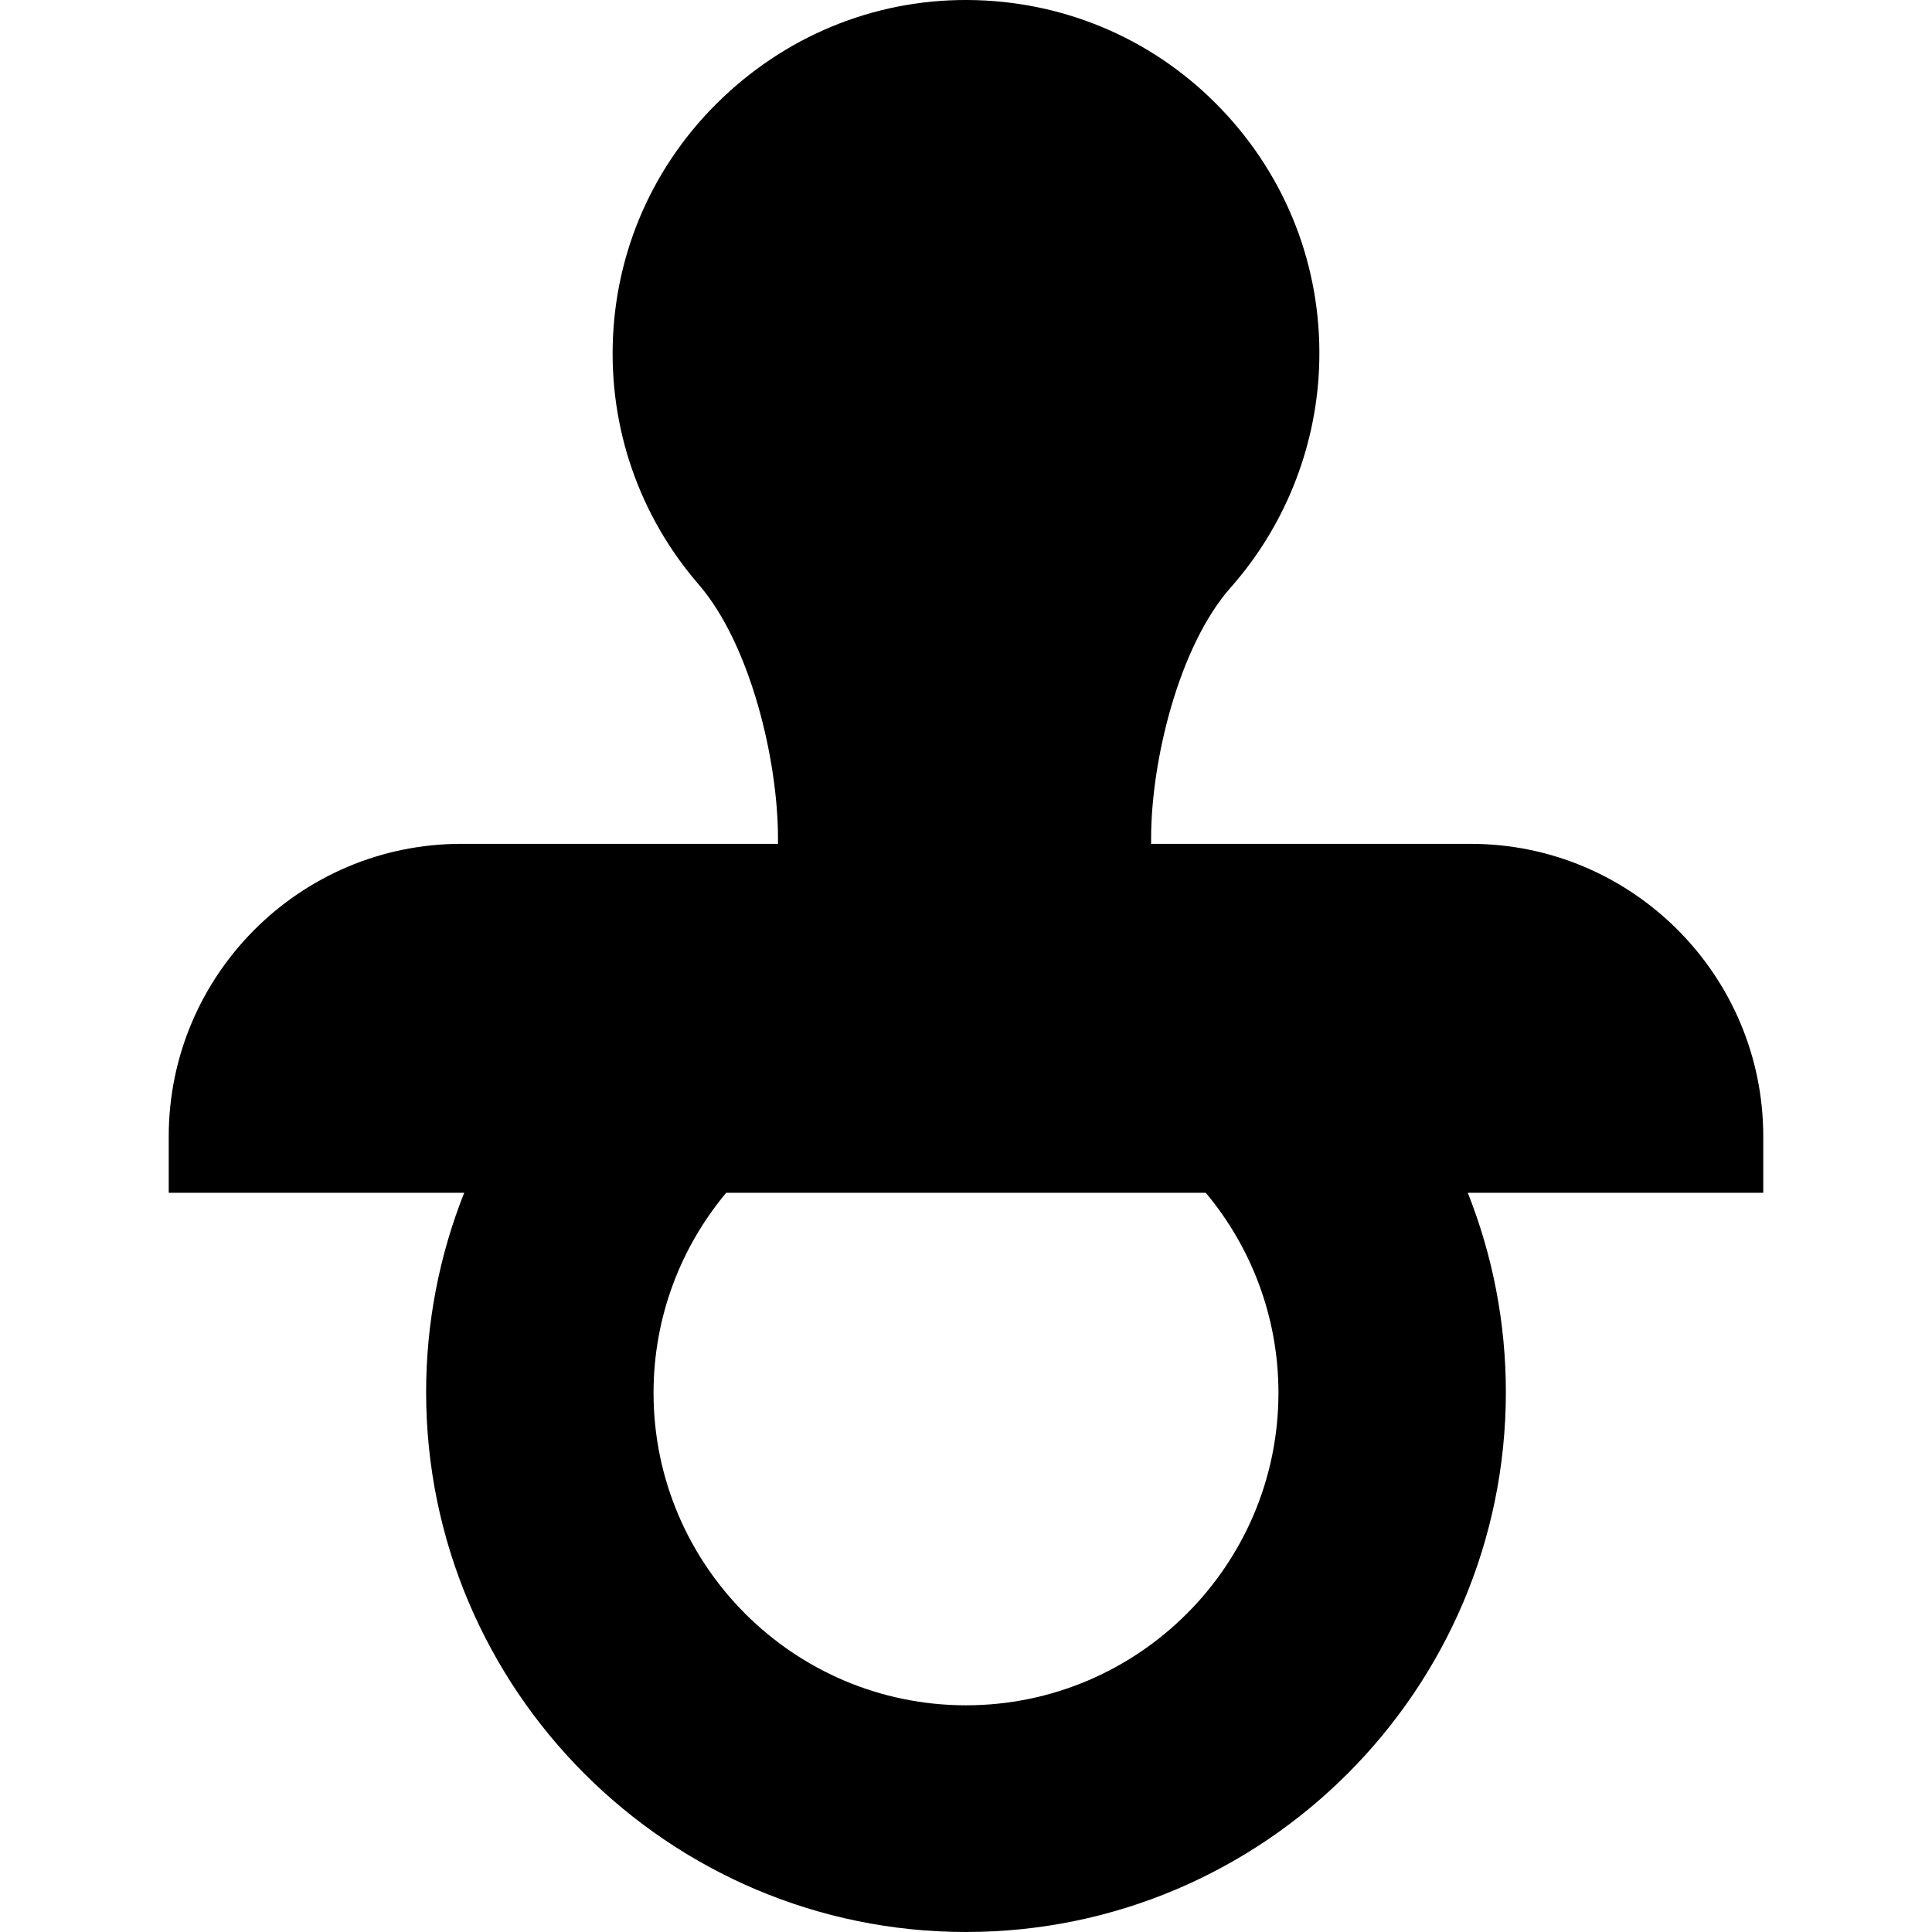
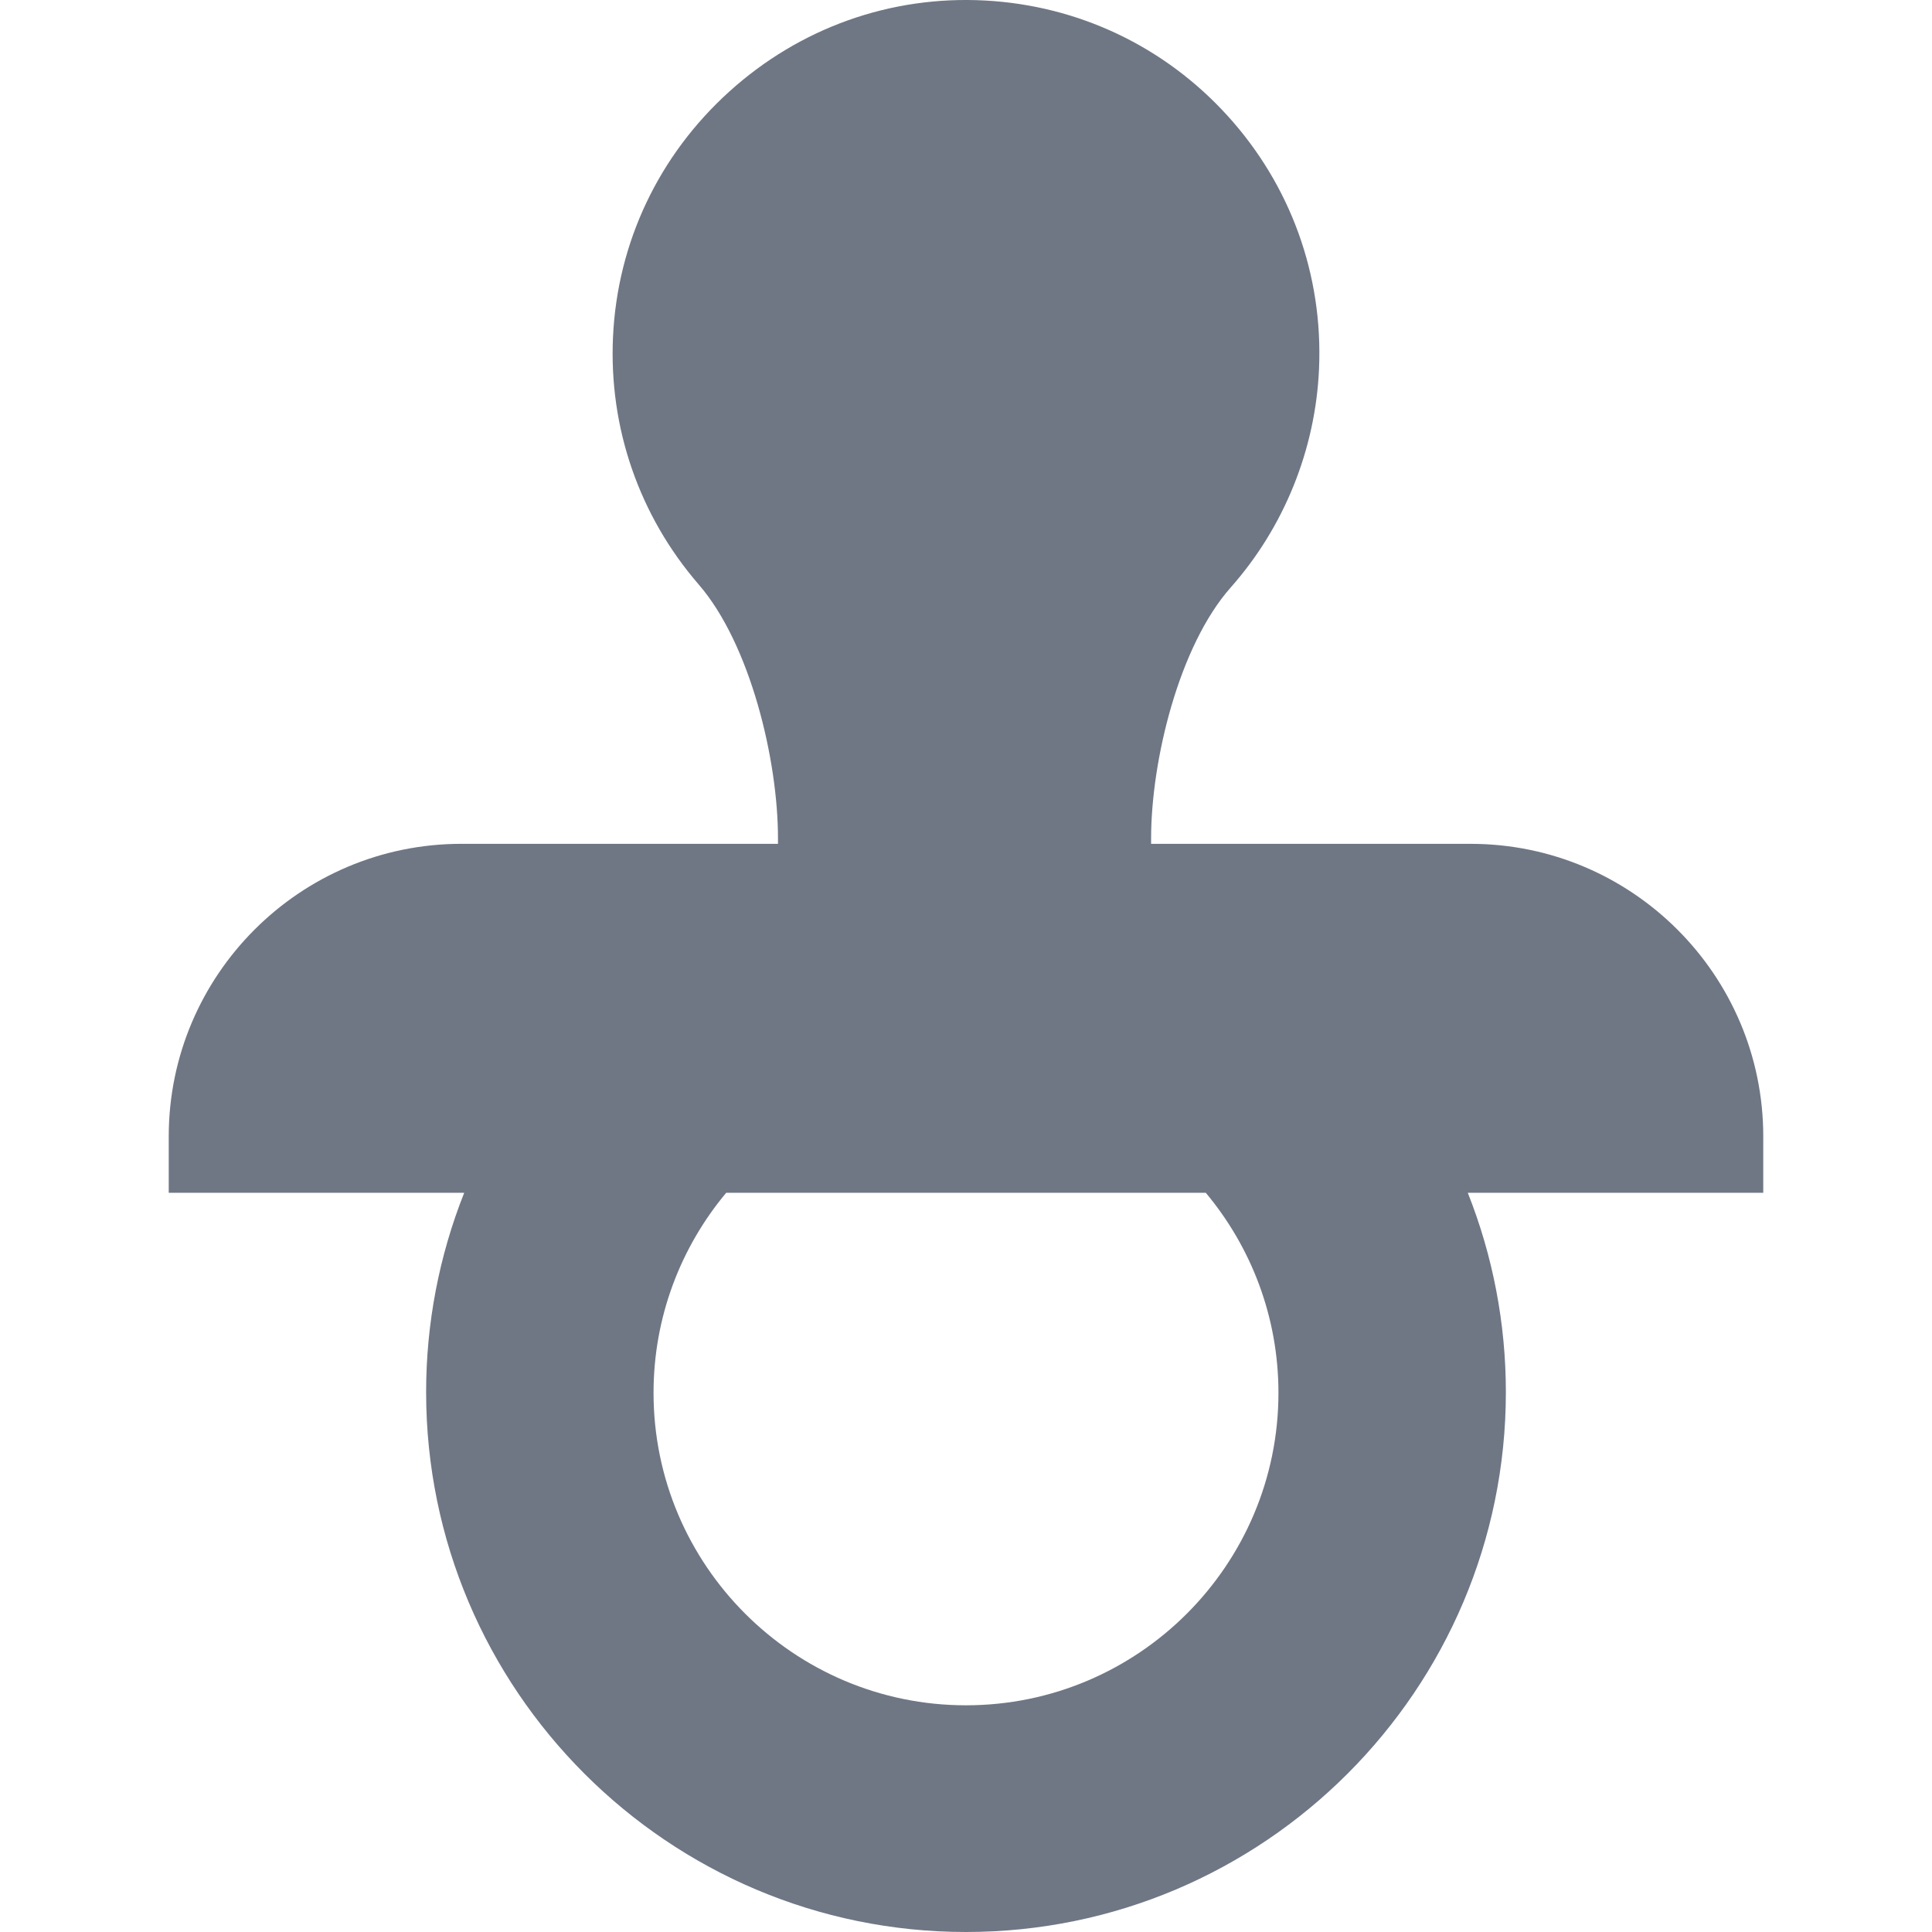
- <svg xmlns="http://www.w3.org/2000/svg" version="1.1" id="Capa_1" x="0px" y="0px" viewBox="0 0 511.998 511.998" style="enable-background:new 0 0 511.998 511.998;" xml:space="preserve" fill="#000000">
+ <svg xmlns="http://www.w3.org/2000/svg" version="1.1" id="Capa_1" x="0px" y="0px" viewBox="0 0 511.998 511.998" style="enable-background:new 0 0 511.998 511.998;" xml:space="preserve" fill="#6F7785">
  <g>
    <g>
      <path d="M467.281,301.17c0-42.758-34.787-77.544-77.544-77.544h-84.685v-1.394c0-20.709,7.392-51.066,21.093-66.539    c14.162-15.992,22.476-36.571,23.412-57.947c1.087-24.831-7.514-48.639-24.22-67.042c-16.694-18.389-39.539-29.246-64.328-30.57    c-24.992-1.335-49.062,7.24-67.755,24.147c-18.687,16.9-29.626,39.972-30.8,64.965c-1.133,24.098,6.931,47.413,22.708,65.65    c13.646,15.775,21.009,46.417,21.009,67.239v1.488h-83.911c-42.758,0-77.544,34.787-77.544,77.544V316.1h78.301    c-6.637,16.71-10.091,34.611-10.091,52.825c0,78.891,64.183,143.072,143.072,143.072s143.071-64.18,143.071-143.07    c0-18.214-3.454-36.115-10.091-52.825h78.301V301.17z M255.998,451.92c-45.658,0-82.803-37.146-82.803-82.804    c0-20.152,7.244-38.64,19.255-53.014h127.095c12.011,14.374,19.255,32.86,19.255,53.014    C338.801,414.774,301.657,451.92,255.998,451.92z" />
    </g>
  </g>
  <g>
</g>
  <g>
</g>
  <g>
</g>
  <g>
</g>
  <g>
</g>
  <g>
</g>
  <g>
</g>
  <g>
</g>
  <g>
</g>
  <g>
</g>
  <g>
</g>
  <g>
</g>
  <g>
</g>
  <g>
</g>
  <g>
</g>
</svg>
